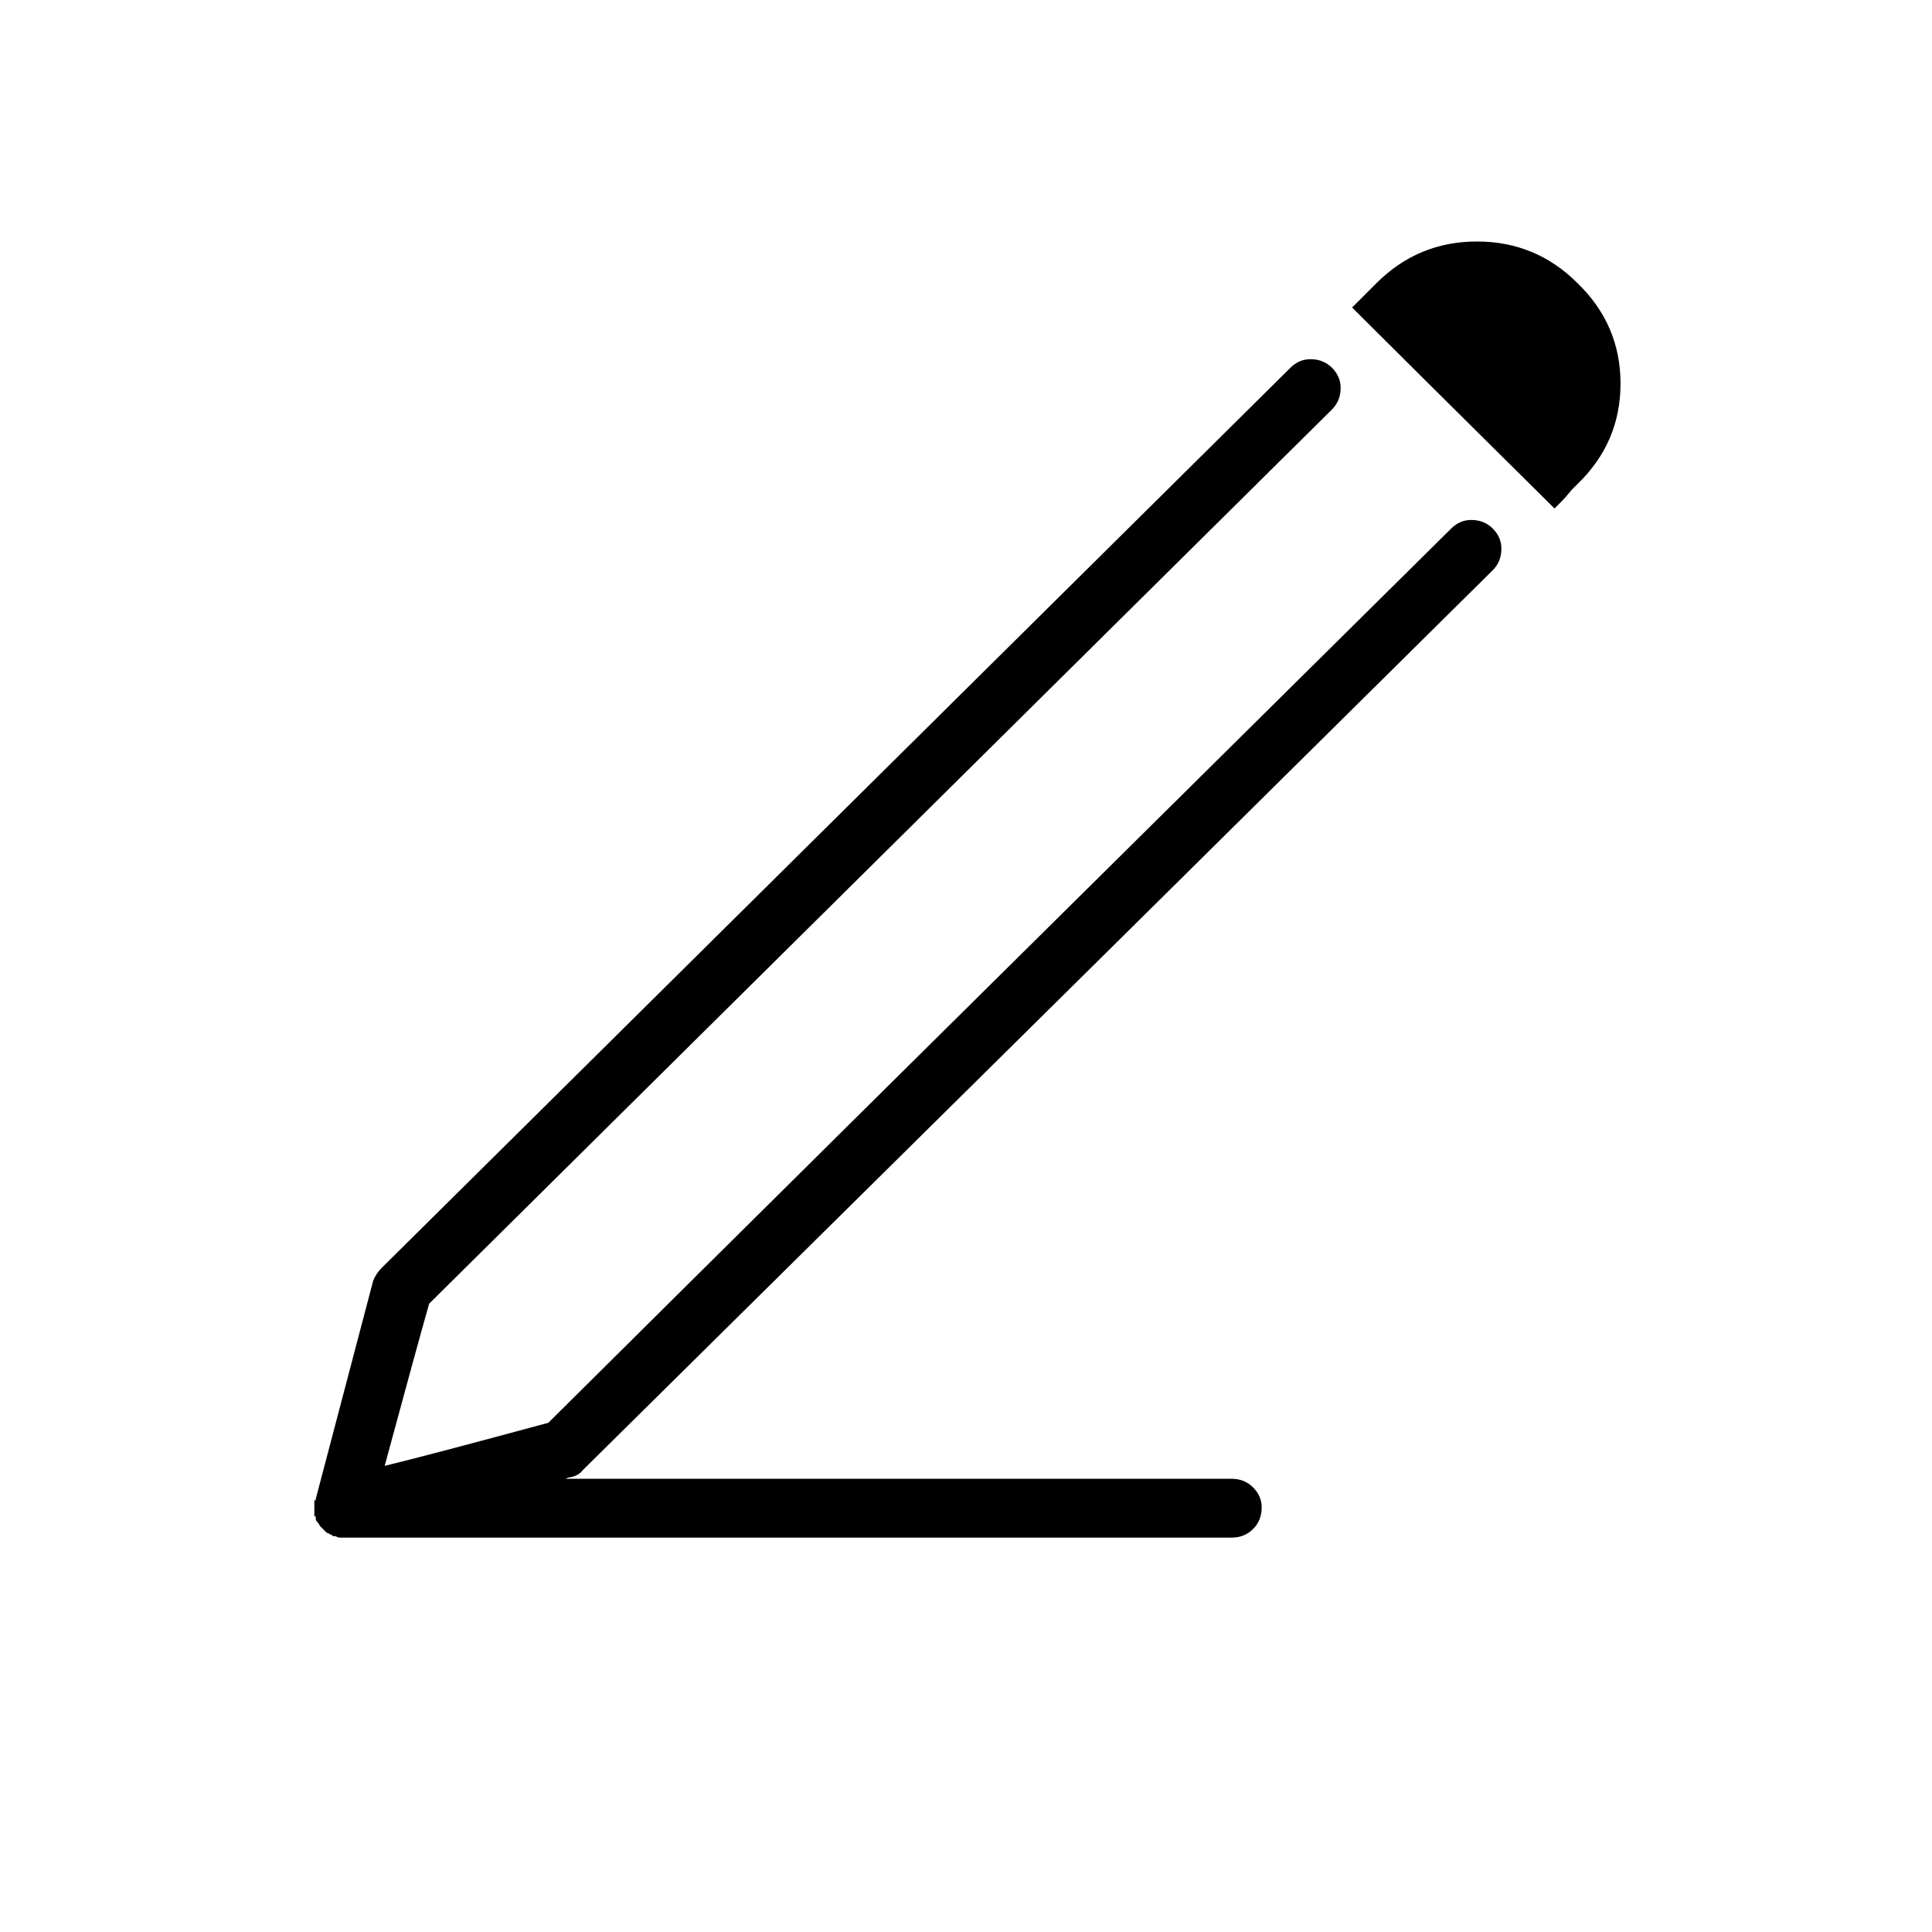
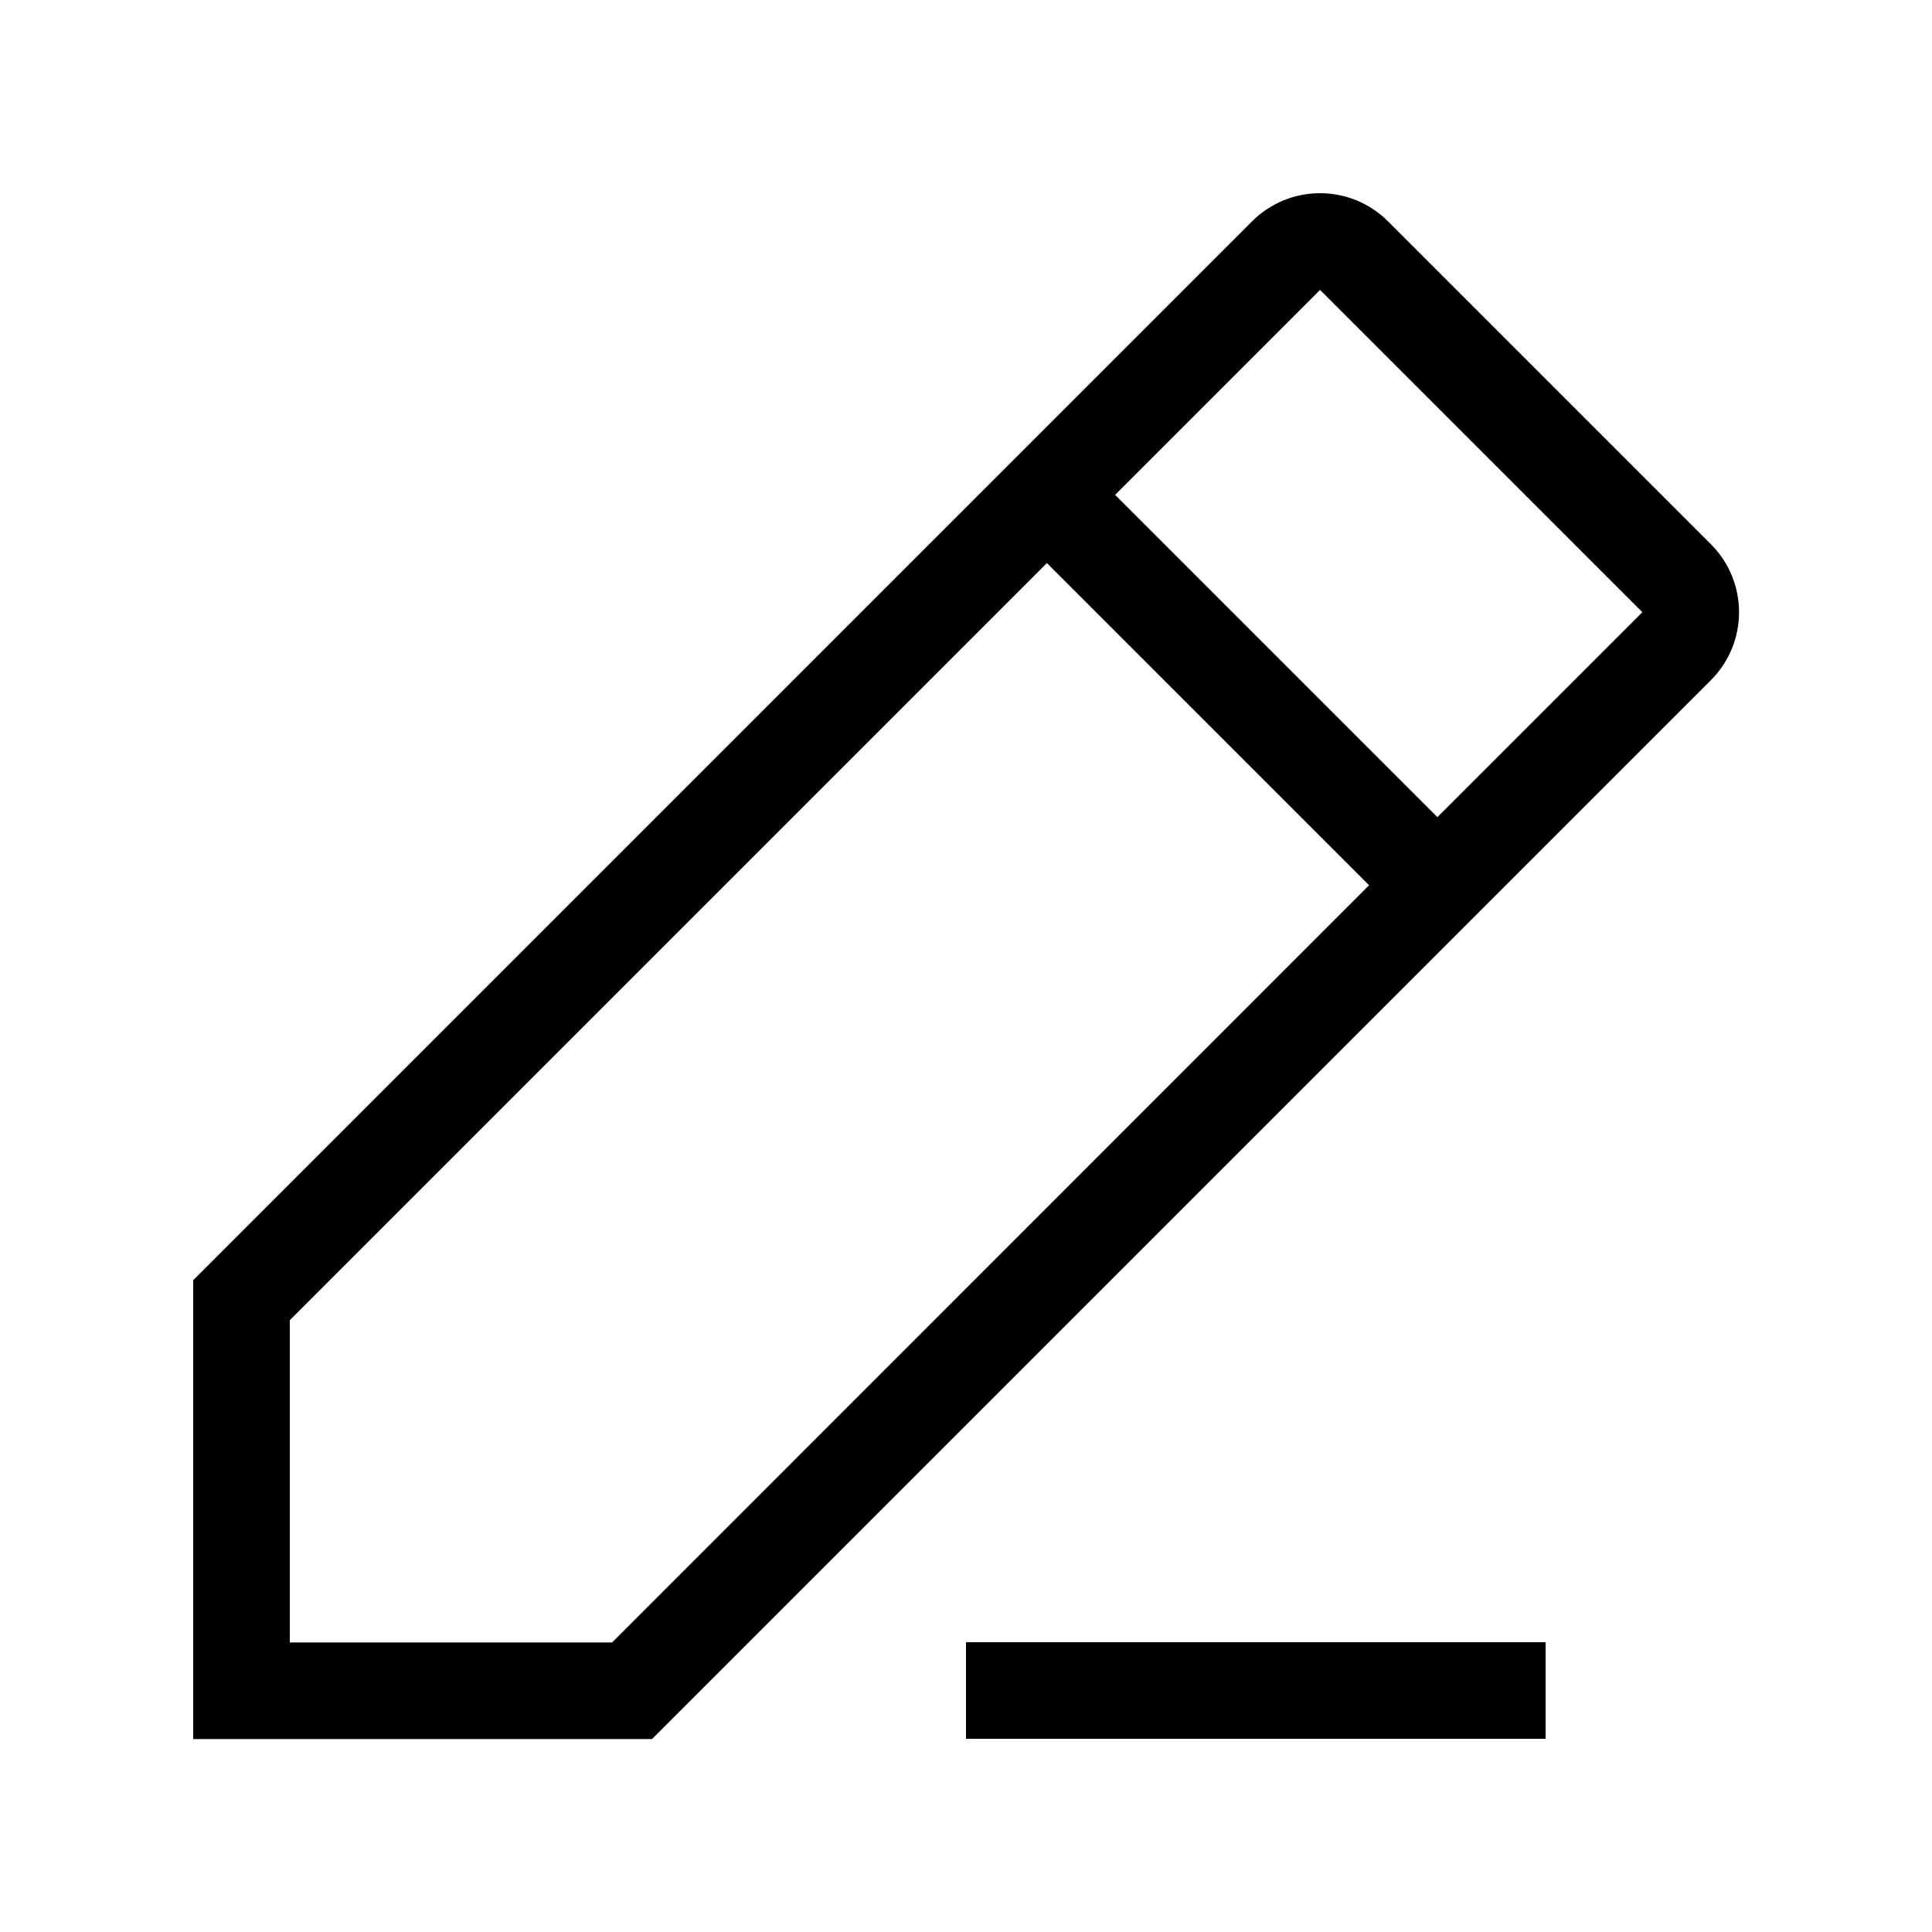
- <svg xmlns="http://www.w3.org/2000/svg" viewBox="0 0 1024 1024" version="1.1" p-id="1208">
-   <path d="M302.026 783.023q-0.761 0-2.282 0.761 88.25 0 352.999 0 6.847 0 11.412 4.565 4.565 4.565 4.565 10.651 0 6.847-4.565 11.412-4.565 4.565-11.412 4.565-156.72 0-470.919 0 0 0-0.761 0 0 0-0.761 0-1.522 0-2.282-0.761 0 0-0.761 0 0 0-0.761 0 0 0 0 0 0 0-0.761-0.761-0.761 0-1.522-0.761-0.761 0-1.522-0.761 0 0-0.761-0.761-0.761-0.761-2.282-2.282-0.761-1.522-1.522-2.282-0.761-0.761-0.761-1.522 0 0 0-0.761 0-0.761-0.761-0.761 0-0.761 0-1.522 0-0.761 0-2.282 0 0 0 0 0 0 0-0.761 0 0 0-0.761 0 0 0-1.522 0 0 0-0.761 0 0 0-0.761 0 0 0.761 0 0 0 0-0.761 7.608-28.909 30.431-115.638 1.522-3.804 4.565-6.847 160.523-159.002 481.57-477.006 4.565-4.565 10.651-4.565 6.847 0 11.412 4.565 4.565 4.565 4.565 10.651 0 6.847-4.565 11.412-159.763 158.241-478.527 473.962-6.086 21.302-23.584 85.968 22.062-5.325 86.728-22.823 119.442-118.681 478.527-473.962 4.565-4.565 10.651-4.565 6.847 0 11.412 4.565 4.565 4.565 4.565 10.651 0 6.847-4.565 11.412-160.523 159.002-482.331 477.006-2.282 3.043-6.847 3.804zM823.918 269.5q0.761-0.761 3.043-3.043 3.043-3.043 6.086-6.847 0.761-0.761 3.043-3.043 22.823-22.062 22.823-53.254 0-31.192-22.823-53.254-22.062-22.062-53.254-22.062-31.192 0-53.254 22.062-4.565 4.565-12.933 12.933 26.627 26.627 107.269 106.508zM166.608 798.999q0 0 0 0.761 0 0 0-0.761zM166.608 796.717q0 0 0 1.522 0 0 0-1.522zM166.608 801.281q0 0 0-1.522 0 0 0 1.522zM167.369 795.195q-0.761 0-0.761 0.761 0 0 0-0.761 0 0 0.761 0z" p-id="1209" />
+ <svg xmlns="http://www.w3.org/2000/svg" viewBox="0 0 16 16" version="1.1" p-id="1463">
+   <path d="M11.496,1.834 L14.168,4.506 C14.48,4.818 14.48,5.322 14.168,5.634 L11.904,7.898 L5.4,14.402 L1.6,14.402 L1.6,10.602 L8.848,3.354 L8.848,3.354 L10.368,1.834 C10.68,1.522 11.184,1.522 11.496,1.834 Z M8.67,4.663 L2.4,10.933 L2.4,13.602 L5.069,13.602 L11.338,7.331 L8.67,4.663 Z M10.932,2.401 L9.235,4.098 L11.904,6.767 L13.601,5.07 L10.932,2.401 Z M8,13.6 L12.8,13.6 L12.8,14.4 L8,14.4 L8,13.6 Z" id="path-1" />
</svg>
